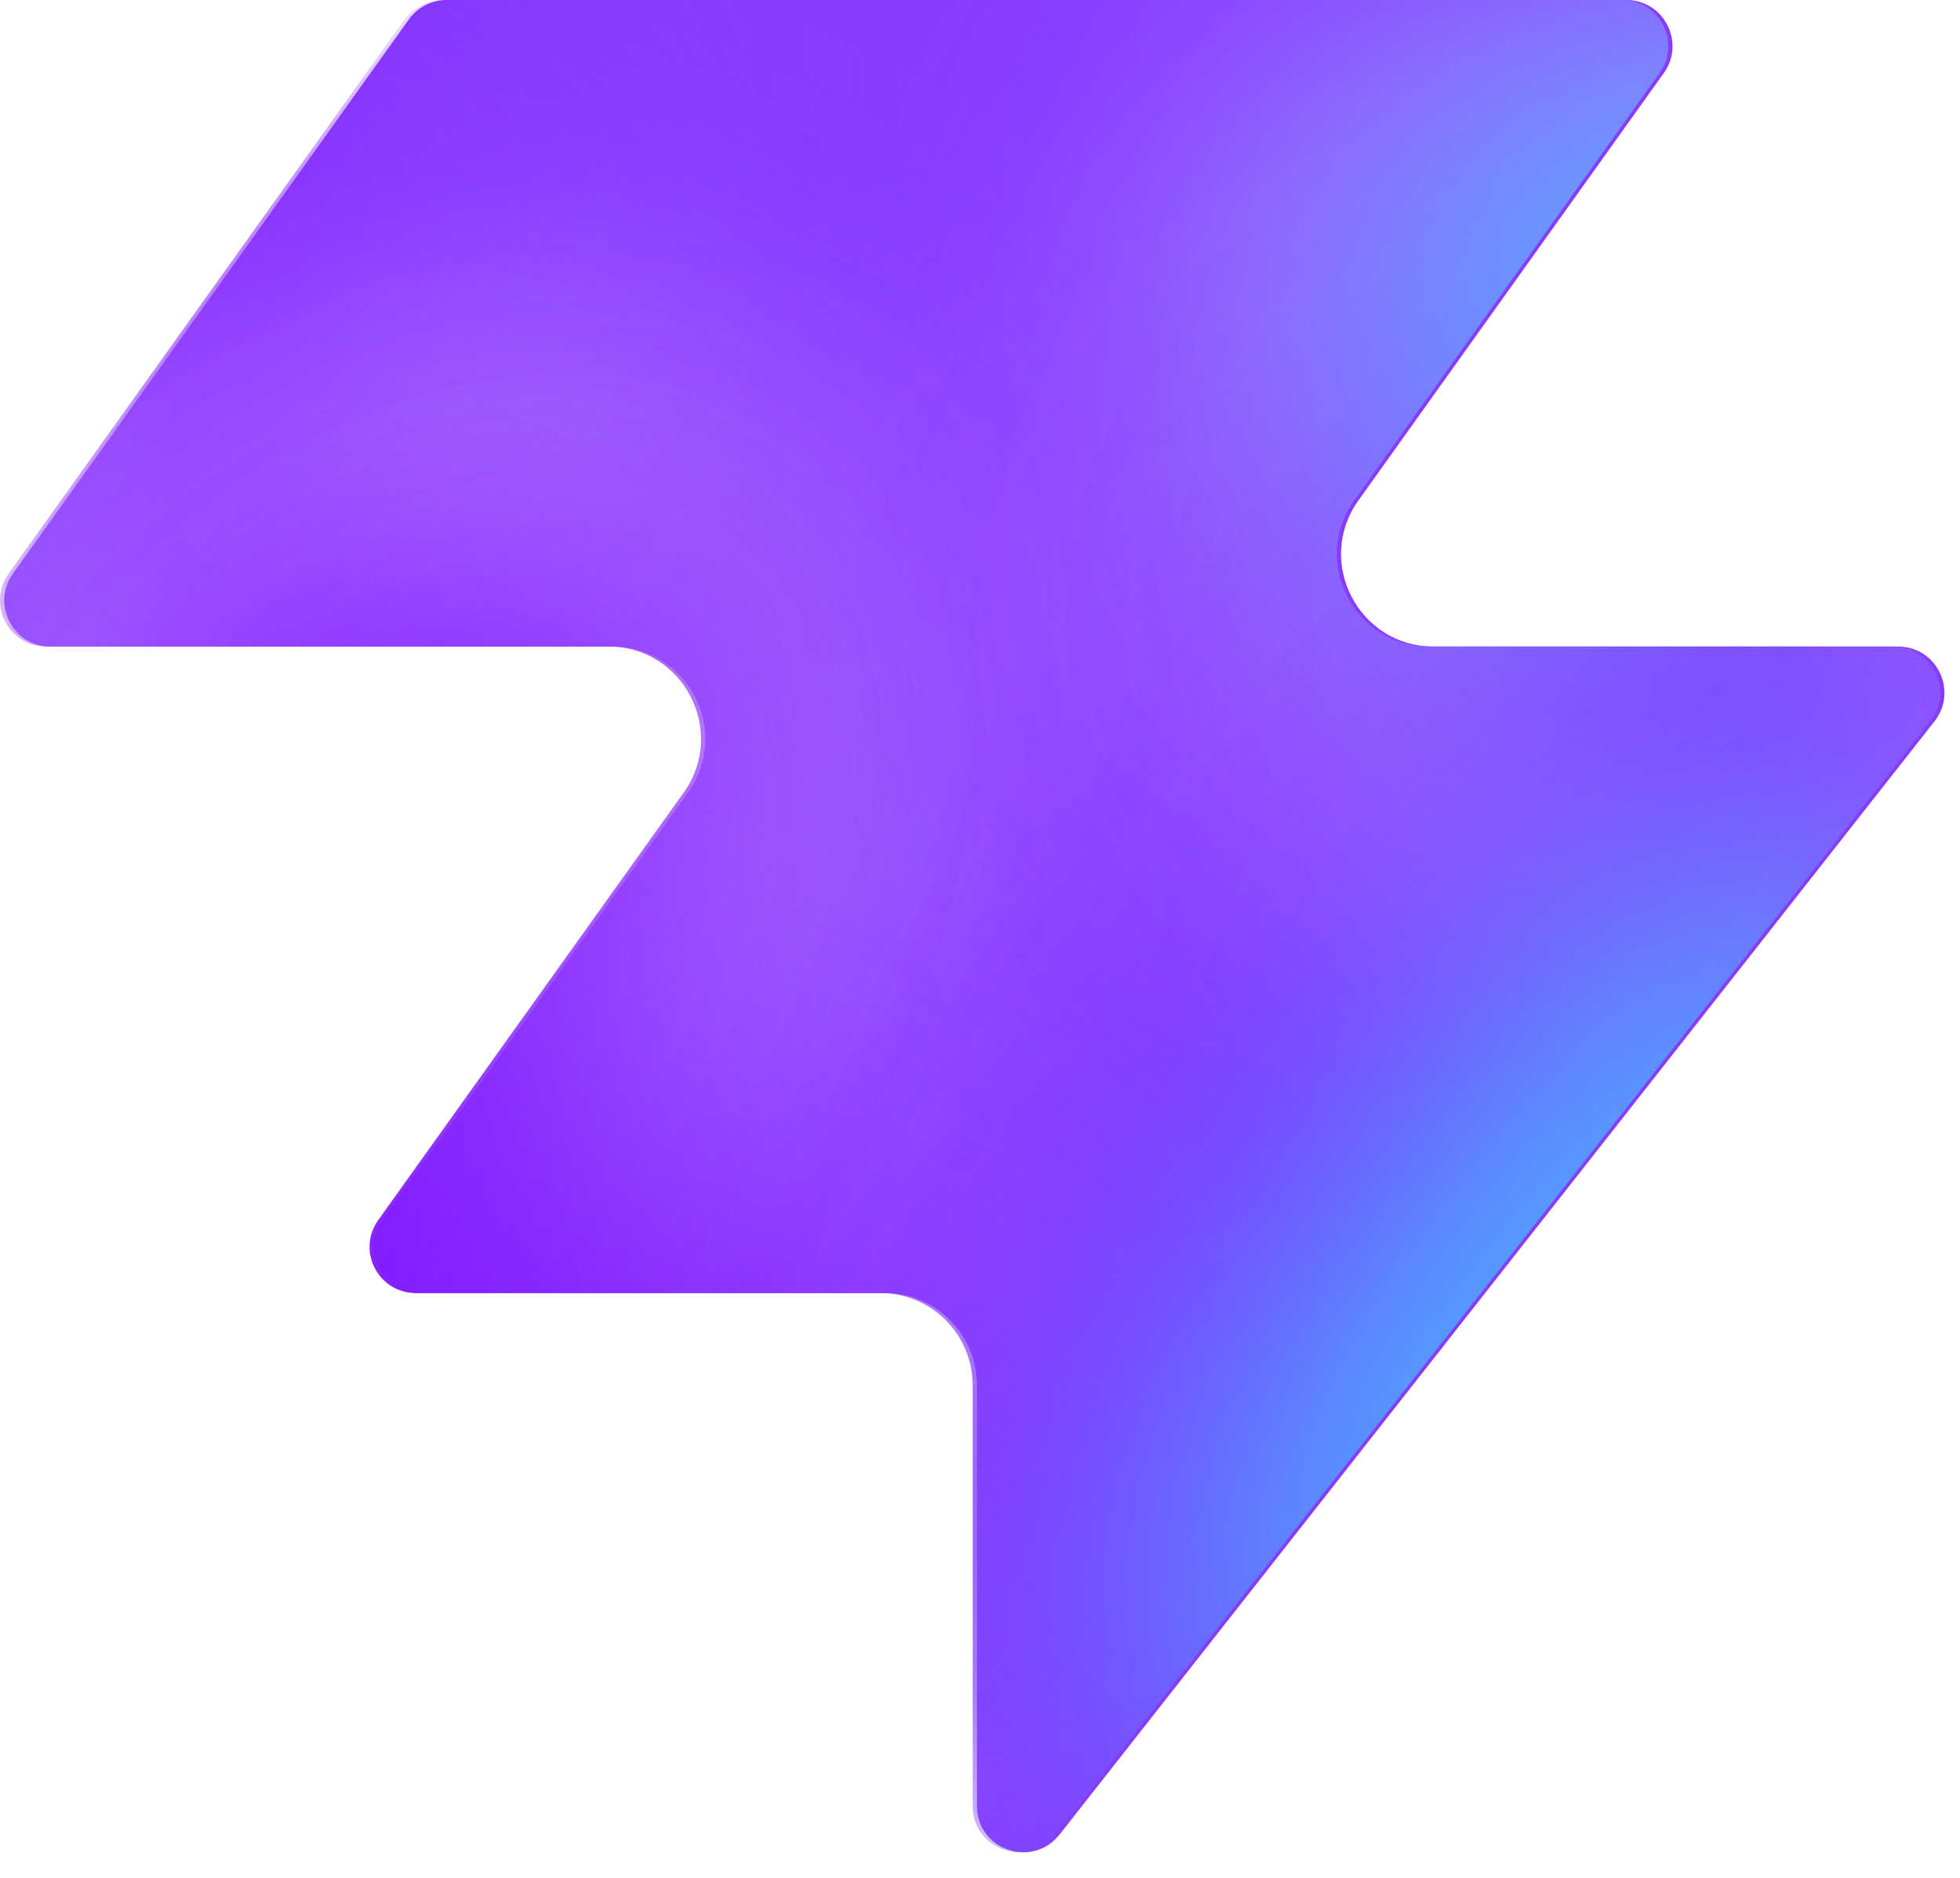
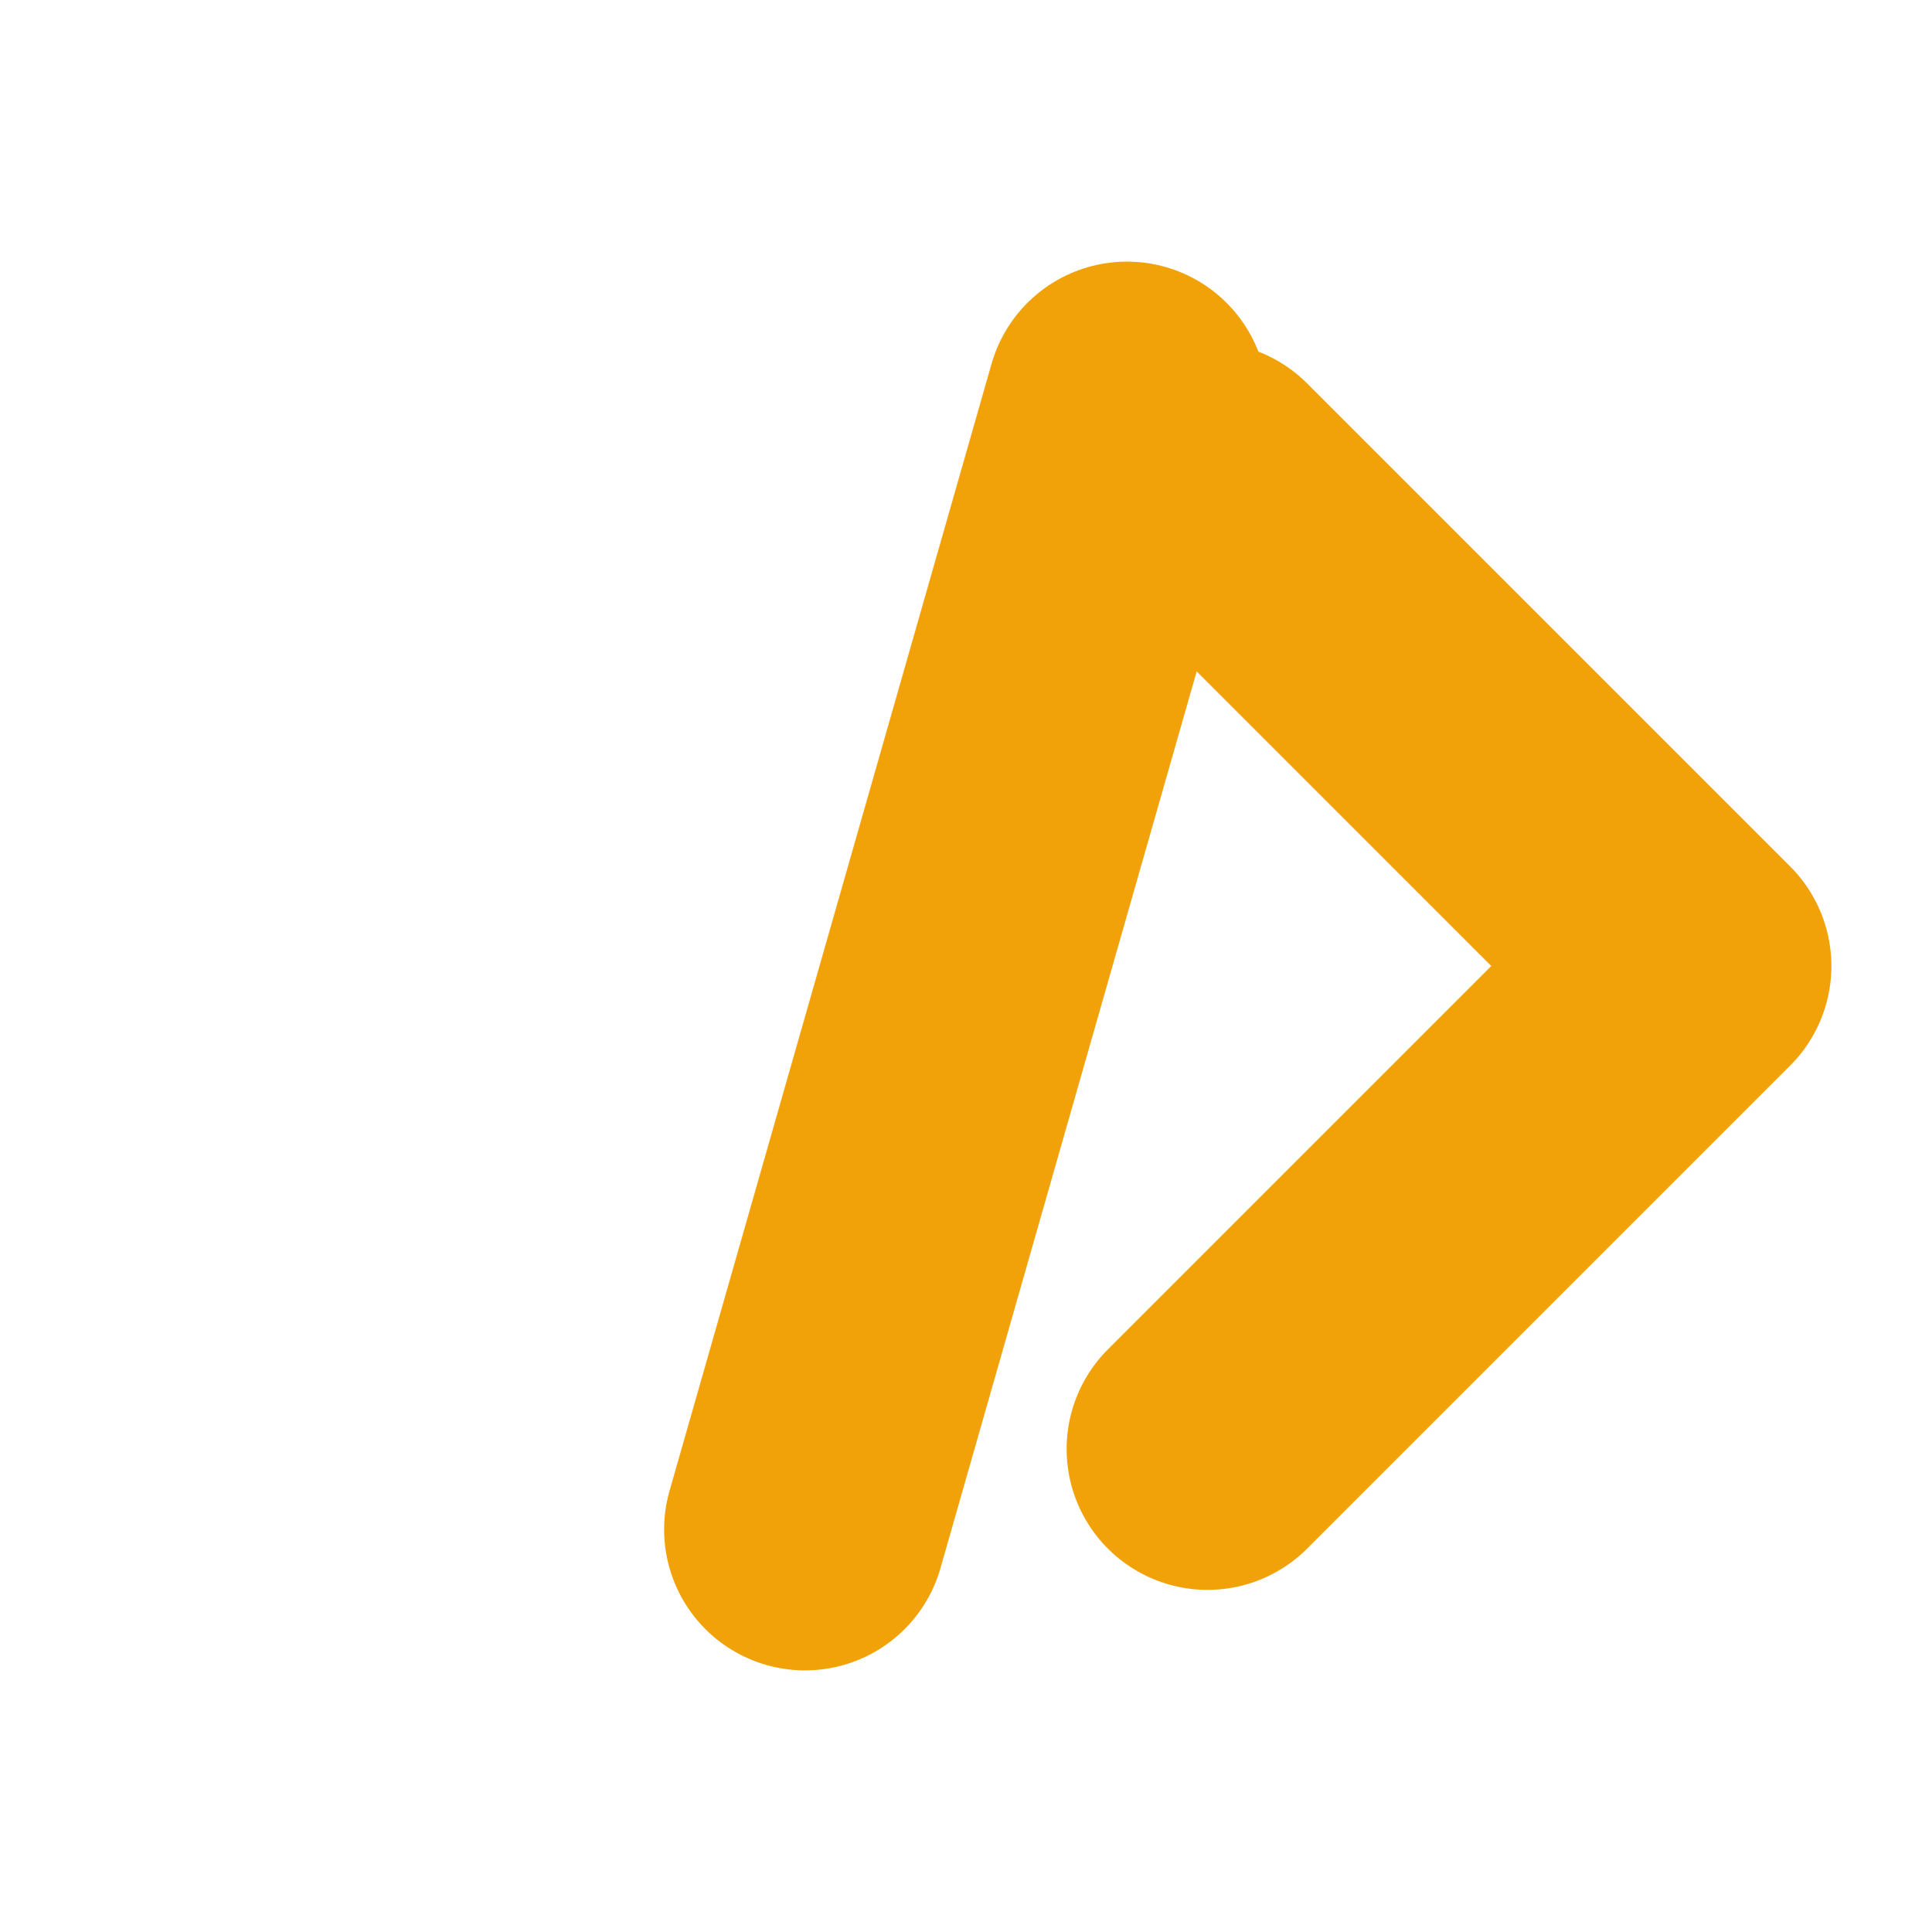
- <svg xmlns="http://www.w3.org/2000/svg" width="48" height="46" fill="none" viewBox="0 0 48 46">
-   <path fill="#863bff" d="M25.946 44.938c-.664.845-2.021.375-2.021-.698V33.937a2.26 2.26 0 0 0-2.262-2.262H10.287c-.92 0-1.456-1.04-.92-1.788l7.48-10.471c1.07-1.497 0-3.578-1.842-3.578H1.237c-.92 0-1.456-1.04-.92-1.788L10.013.474c.214-.297.556-.474.92-.474h28.894c.92 0 1.456 1.04.92 1.788l-7.48 10.471c-1.07 1.498 0 3.579 1.842 3.579h11.377c.943 0 1.473 1.088.89 1.83L25.947 44.94z" style="fill:#863bff;fill:color(display-p3 .525 .23 1);fill-opacity:1" />
-   <mask id="a" width="48" height="46" x="0" y="0" maskUnits="userSpaceOnUse" style="mask-type:alpha">
-     <path fill="#000" d="M25.842 44.938c-.664.844-2.021.375-2.021-.698V33.937a2.26 2.26 0 0 0-2.262-2.262H10.183c-.92 0-1.456-1.04-.92-1.788l7.48-10.471c1.07-1.498 0-3.579-1.842-3.579H1.133c-.92 0-1.456-1.04-.92-1.787L9.91.473c.214-.297.556-.474.92-.474h28.894c.92 0 1.456 1.04.92 1.788l-7.48 10.471c-1.07 1.498 0 3.578 1.842 3.578h11.377c.943 0 1.473 1.088.89 1.832L25.843 44.94z" style="fill:#000;fill-opacity:1" />
-   </mask>
-   <g mask="url(#a)">
-     <g filter="url(#b)">
-       <ellipse cx="5.508" cy="14.704" fill="#ede6ff" rx="5.508" ry="14.704" style="fill:#ede6ff;fill:color(display-p3 .927 .903 1);fill-opacity:1" transform="matrix(.00324 1 1 -.00324 -4.47 31.516)" />
-     </g>
-     <g filter="url(#c)">
-       <ellipse cx="10.399" cy="29.851" fill="#ede6ff" rx="10.399" ry="29.851" style="fill:#ede6ff;fill:color(display-p3 .927 .903 1);fill-opacity:1" transform="matrix(.00324 1 1 -.00324 -39.328 7.883)" />
-     </g>
-     <g filter="url(#d)">
-       <ellipse cx="5.508" cy="30.487" fill="#7e14ff" rx="5.508" ry="30.487" style="fill:#7e14ff;fill:color(display-p3 .492 .077 1);fill-opacity:1" transform="rotate(89.814 -25.913 -14.639)scale(1 -1)" />
-     </g>
-     <g filter="url(#e)">
-       <ellipse cx="5.508" cy="30.599" fill="#7e14ff" rx="5.508" ry="30.599" style="fill:#7e14ff;fill:color(display-p3 .492 .077 1);fill-opacity:1" transform="rotate(89.814 -32.644 -3.334)scale(1 -1)" />
-     </g>
-     <g filter="url(#f)">
-       <ellipse cx="5.508" cy="30.599" fill="#7e14ff" rx="5.508" ry="30.599" style="fill:#7e14ff;fill:color(display-p3 .492 .077 1);fill-opacity:1" transform="matrix(.00324 1 1 -.00324 -34.34 30.47)" />
-     </g>
-     <g filter="url(#g)">
-       <ellipse cx="14.072" cy="22.078" fill="#ede6ff" rx="14.072" ry="22.078" style="fill:#ede6ff;fill:color(display-p3 .927 .903 1);fill-opacity:1" transform="rotate(93.35 24.506 48.493)scale(-1 1)" />
-     </g>
-     <g filter="url(#h)">
-       <ellipse cx="3.47" cy="21.501" fill="#7e14ff" rx="3.47" ry="21.501" style="fill:#7e14ff;fill:color(display-p3 .492 .077 1);fill-opacity:1" transform="rotate(89.009 28.708 47.59)scale(-1 1)" />
-     </g>
-     <g filter="url(#i)">
-       <ellipse cx="3.47" cy="21.501" fill="#7e14ff" rx="3.47" ry="21.501" style="fill:#7e14ff;fill:color(display-p3 .492 .077 1);fill-opacity:1" transform="rotate(89.009 28.708 47.59)scale(-1 1)" />
-     </g>
-     <g filter="url(#j)">
-       <ellipse cx=".387" cy="8.972" fill="#7e14ff" rx="4.407" ry="29.108" style="fill:#7e14ff;fill:color(display-p3 .492 .077 1);fill-opacity:1" transform="rotate(39.51 .387 8.972)" />
-     </g>
-     <g filter="url(#k)">
-       <ellipse cx="47.523" cy="-6.092" fill="#7e14ff" rx="4.407" ry="29.108" style="fill:#7e14ff;fill:color(display-p3 .492 .077 1);fill-opacity:1" transform="rotate(37.892 47.523 -6.092)" />
-     </g>
-     <g filter="url(#l)">
-       <ellipse cx="41.412" cy="6.333" fill="#47bfff" rx="5.971" ry="9.665" style="fill:#47bfff;fill:color(display-p3 .28 .748 1);fill-opacity:1" transform="rotate(37.892 41.412 6.333)" />
-     </g>
-     <g filter="url(#m)">
-       <ellipse cx="-1.879" cy="38.332" fill="#7e14ff" rx="4.407" ry="29.108" style="fill:#7e14ff;fill:color(display-p3 .492 .077 1);fill-opacity:1" transform="rotate(37.892 -1.88 38.332)" />
-     </g>
-     <g filter="url(#n)">
-       <ellipse cx="-1.879" cy="38.332" fill="#7e14ff" rx="4.407" ry="29.108" style="fill:#7e14ff;fill:color(display-p3 .492 .077 1);fill-opacity:1" transform="rotate(37.892 -1.88 38.332)" />
-     </g>
-     <g filter="url(#o)">
-       <ellipse cx="35.651" cy="29.907" fill="#7e14ff" rx="4.407" ry="29.108" style="fill:#7e14ff;fill:color(display-p3 .492 .077 1);fill-opacity:1" transform="rotate(37.892 35.651 29.907)" />
-     </g>
-     <g filter="url(#p)">
-       <ellipse cx="38.418" cy="32.4" fill="#47bfff" rx="5.971" ry="15.297" style="fill:#47bfff;fill:color(display-p3 .28 .748 1);fill-opacity:1" transform="rotate(37.892 38.418 32.4)" />
-     </g>
-   </g>
-   <defs>
-     <filter id="b" width="60.045" height="41.654" x="-19.77" y="16.149" color-interpolation-filters="sRGB" filterUnits="userSpaceOnUse">
-       <feFlood flood-opacity="0" result="BackgroundImageFix" />
-       <feBlend in="SourceGraphic" in2="BackgroundImageFix" result="shape" />
-       <feGaussianBlur result="effect1_foregroundBlur_2002_17158" stdDeviation="7.659" />
-     </filter>
-     <filter id="c" width="90.34" height="51.437" x="-54.613" y="-7.533" color-interpolation-filters="sRGB" filterUnits="userSpaceOnUse">
-       <feFlood flood-opacity="0" result="BackgroundImageFix" />
-       <feBlend in="SourceGraphic" in2="BackgroundImageFix" result="shape" />
-       <feGaussianBlur result="effect1_foregroundBlur_2002_17158" stdDeviation="7.659" />
-     </filter>
-     <filter id="d" width="79.355" height="29.4" x="-49.64" y="2.03" color-interpolation-filters="sRGB" filterUnits="userSpaceOnUse">
-       <feFlood flood-opacity="0" result="BackgroundImageFix" />
-       <feBlend in="SourceGraphic" in2="BackgroundImageFix" result="shape" />
-       <feGaussianBlur result="effect1_foregroundBlur_2002_17158" stdDeviation="4.596" />
-     </filter>
-     <filter id="e" width="79.579" height="29.4" x="-45.045" y="20.029" color-interpolation-filters="sRGB" filterUnits="userSpaceOnUse">
-       <feFlood flood-opacity="0" result="BackgroundImageFix" />
-       <feBlend in="SourceGraphic" in2="BackgroundImageFix" result="shape" />
-       <feGaussianBlur result="effect1_foregroundBlur_2002_17158" stdDeviation="4.596" />
-     </filter>
-     <filter id="f" width="79.579" height="29.4" x="-43.513" y="21.178" color-interpolation-filters="sRGB" filterUnits="userSpaceOnUse">
-       <feFlood flood-opacity="0" result="BackgroundImageFix" />
-       <feBlend in="SourceGraphic" in2="BackgroundImageFix" result="shape" />
-       <feGaussianBlur result="effect1_foregroundBlur_2002_17158" stdDeviation="4.596" />
-     </filter>
-     <filter id="g" width="74.749" height="58.852" x="15.756" y="-17.901" color-interpolation-filters="sRGB" filterUnits="userSpaceOnUse">
-       <feFlood flood-opacity="0" result="BackgroundImageFix" />
-       <feBlend in="SourceGraphic" in2="BackgroundImageFix" result="shape" />
-       <feGaussianBlur result="effect1_foregroundBlur_2002_17158" stdDeviation="7.659" />
-     </filter>
-     <filter id="h" width="61.377" height="25.362" x="23.548" y="2.284" color-interpolation-filters="sRGB" filterUnits="userSpaceOnUse">
-       <feFlood flood-opacity="0" result="BackgroundImageFix" />
-       <feBlend in="SourceGraphic" in2="BackgroundImageFix" result="shape" />
-       <feGaussianBlur result="effect1_foregroundBlur_2002_17158" stdDeviation="4.596" />
-     </filter>
-     <filter id="i" width="61.377" height="25.362" x="23.548" y="2.284" color-interpolation-filters="sRGB" filterUnits="userSpaceOnUse">
-       <feFlood flood-opacity="0" result="BackgroundImageFix" />
-       <feBlend in="SourceGraphic" in2="BackgroundImageFix" result="shape" />
-       <feGaussianBlur result="effect1_foregroundBlur_2002_17158" stdDeviation="4.596" />
-     </filter>
-     <filter id="j" width="56.045" height="63.649" x="-27.636" y="-22.853" color-interpolation-filters="sRGB" filterUnits="userSpaceOnUse">
-       <feFlood flood-opacity="0" result="BackgroundImageFix" />
-       <feBlend in="SourceGraphic" in2="BackgroundImageFix" result="shape" />
-       <feGaussianBlur result="effect1_foregroundBlur_2002_17158" stdDeviation="4.596" />
-     </filter>
-     <filter id="k" width="54.814" height="64.646" x="20.116" y="-38.415" color-interpolation-filters="sRGB" filterUnits="userSpaceOnUse">
-       <feFlood flood-opacity="0" result="BackgroundImageFix" />
-       <feBlend in="SourceGraphic" in2="BackgroundImageFix" result="shape" />
-       <feGaussianBlur result="effect1_foregroundBlur_2002_17158" stdDeviation="4.596" />
-     </filter>
-     <filter id="l" width="33.541" height="35.313" x="24.641" y="-11.323" color-interpolation-filters="sRGB" filterUnits="userSpaceOnUse">
-       <feFlood flood-opacity="0" result="BackgroundImageFix" />
-       <feBlend in="SourceGraphic" in2="BackgroundImageFix" result="shape" />
-       <feGaussianBlur result="effect1_foregroundBlur_2002_17158" stdDeviation="4.596" />
-     </filter>
-     <filter id="m" width="54.814" height="64.646" x="-29.286" y="6.009" color-interpolation-filters="sRGB" filterUnits="userSpaceOnUse">
-       <feFlood flood-opacity="0" result="BackgroundImageFix" />
-       <feBlend in="SourceGraphic" in2="BackgroundImageFix" result="shape" />
-       <feGaussianBlur result="effect1_foregroundBlur_2002_17158" stdDeviation="4.596" />
-     </filter>
-     <filter id="n" width="54.814" height="64.646" x="-29.286" y="6.009" color-interpolation-filters="sRGB" filterUnits="userSpaceOnUse">
-       <feFlood flood-opacity="0" result="BackgroundImageFix" />
-       <feBlend in="SourceGraphic" in2="BackgroundImageFix" result="shape" />
-       <feGaussianBlur result="effect1_foregroundBlur_2002_17158" stdDeviation="4.596" />
-     </filter>
-     <filter id="o" width="54.814" height="64.646" x="8.244" y="-2.416" color-interpolation-filters="sRGB" filterUnits="userSpaceOnUse">
-       <feFlood flood-opacity="0" result="BackgroundImageFix" />
-       <feBlend in="SourceGraphic" in2="BackgroundImageFix" result="shape" />
-       <feGaussianBlur result="effect1_foregroundBlur_2002_17158" stdDeviation="4.596" />
-     </filter>
-     <filter id="p" width="39.409" height="43.623" x="18.713" y="10.588" color-interpolation-filters="sRGB" filterUnits="userSpaceOnUse">
-       <feFlood flood-opacity="0" result="BackgroundImageFix" />
-       <feBlend in="SourceGraphic" in2="BackgroundImageFix" result="shape" />
-       <feGaussianBlur result="effect1_foregroundBlur_2002_17158" stdDeviation="4.596" />
-     </filter>
-   </defs>
+ <svg xmlns="http://www.w3.org/2000/svg" viewBox="0 0 24 24" fill="none" stroke="#F1A208" stroke-width="3.5" stroke-linecap="round" stroke-linejoin="round">
+   <line x1="10" y1="19" x2="14" y2="5" />
+   <polyline points="15 18 21 12 15 6" />
</svg>
